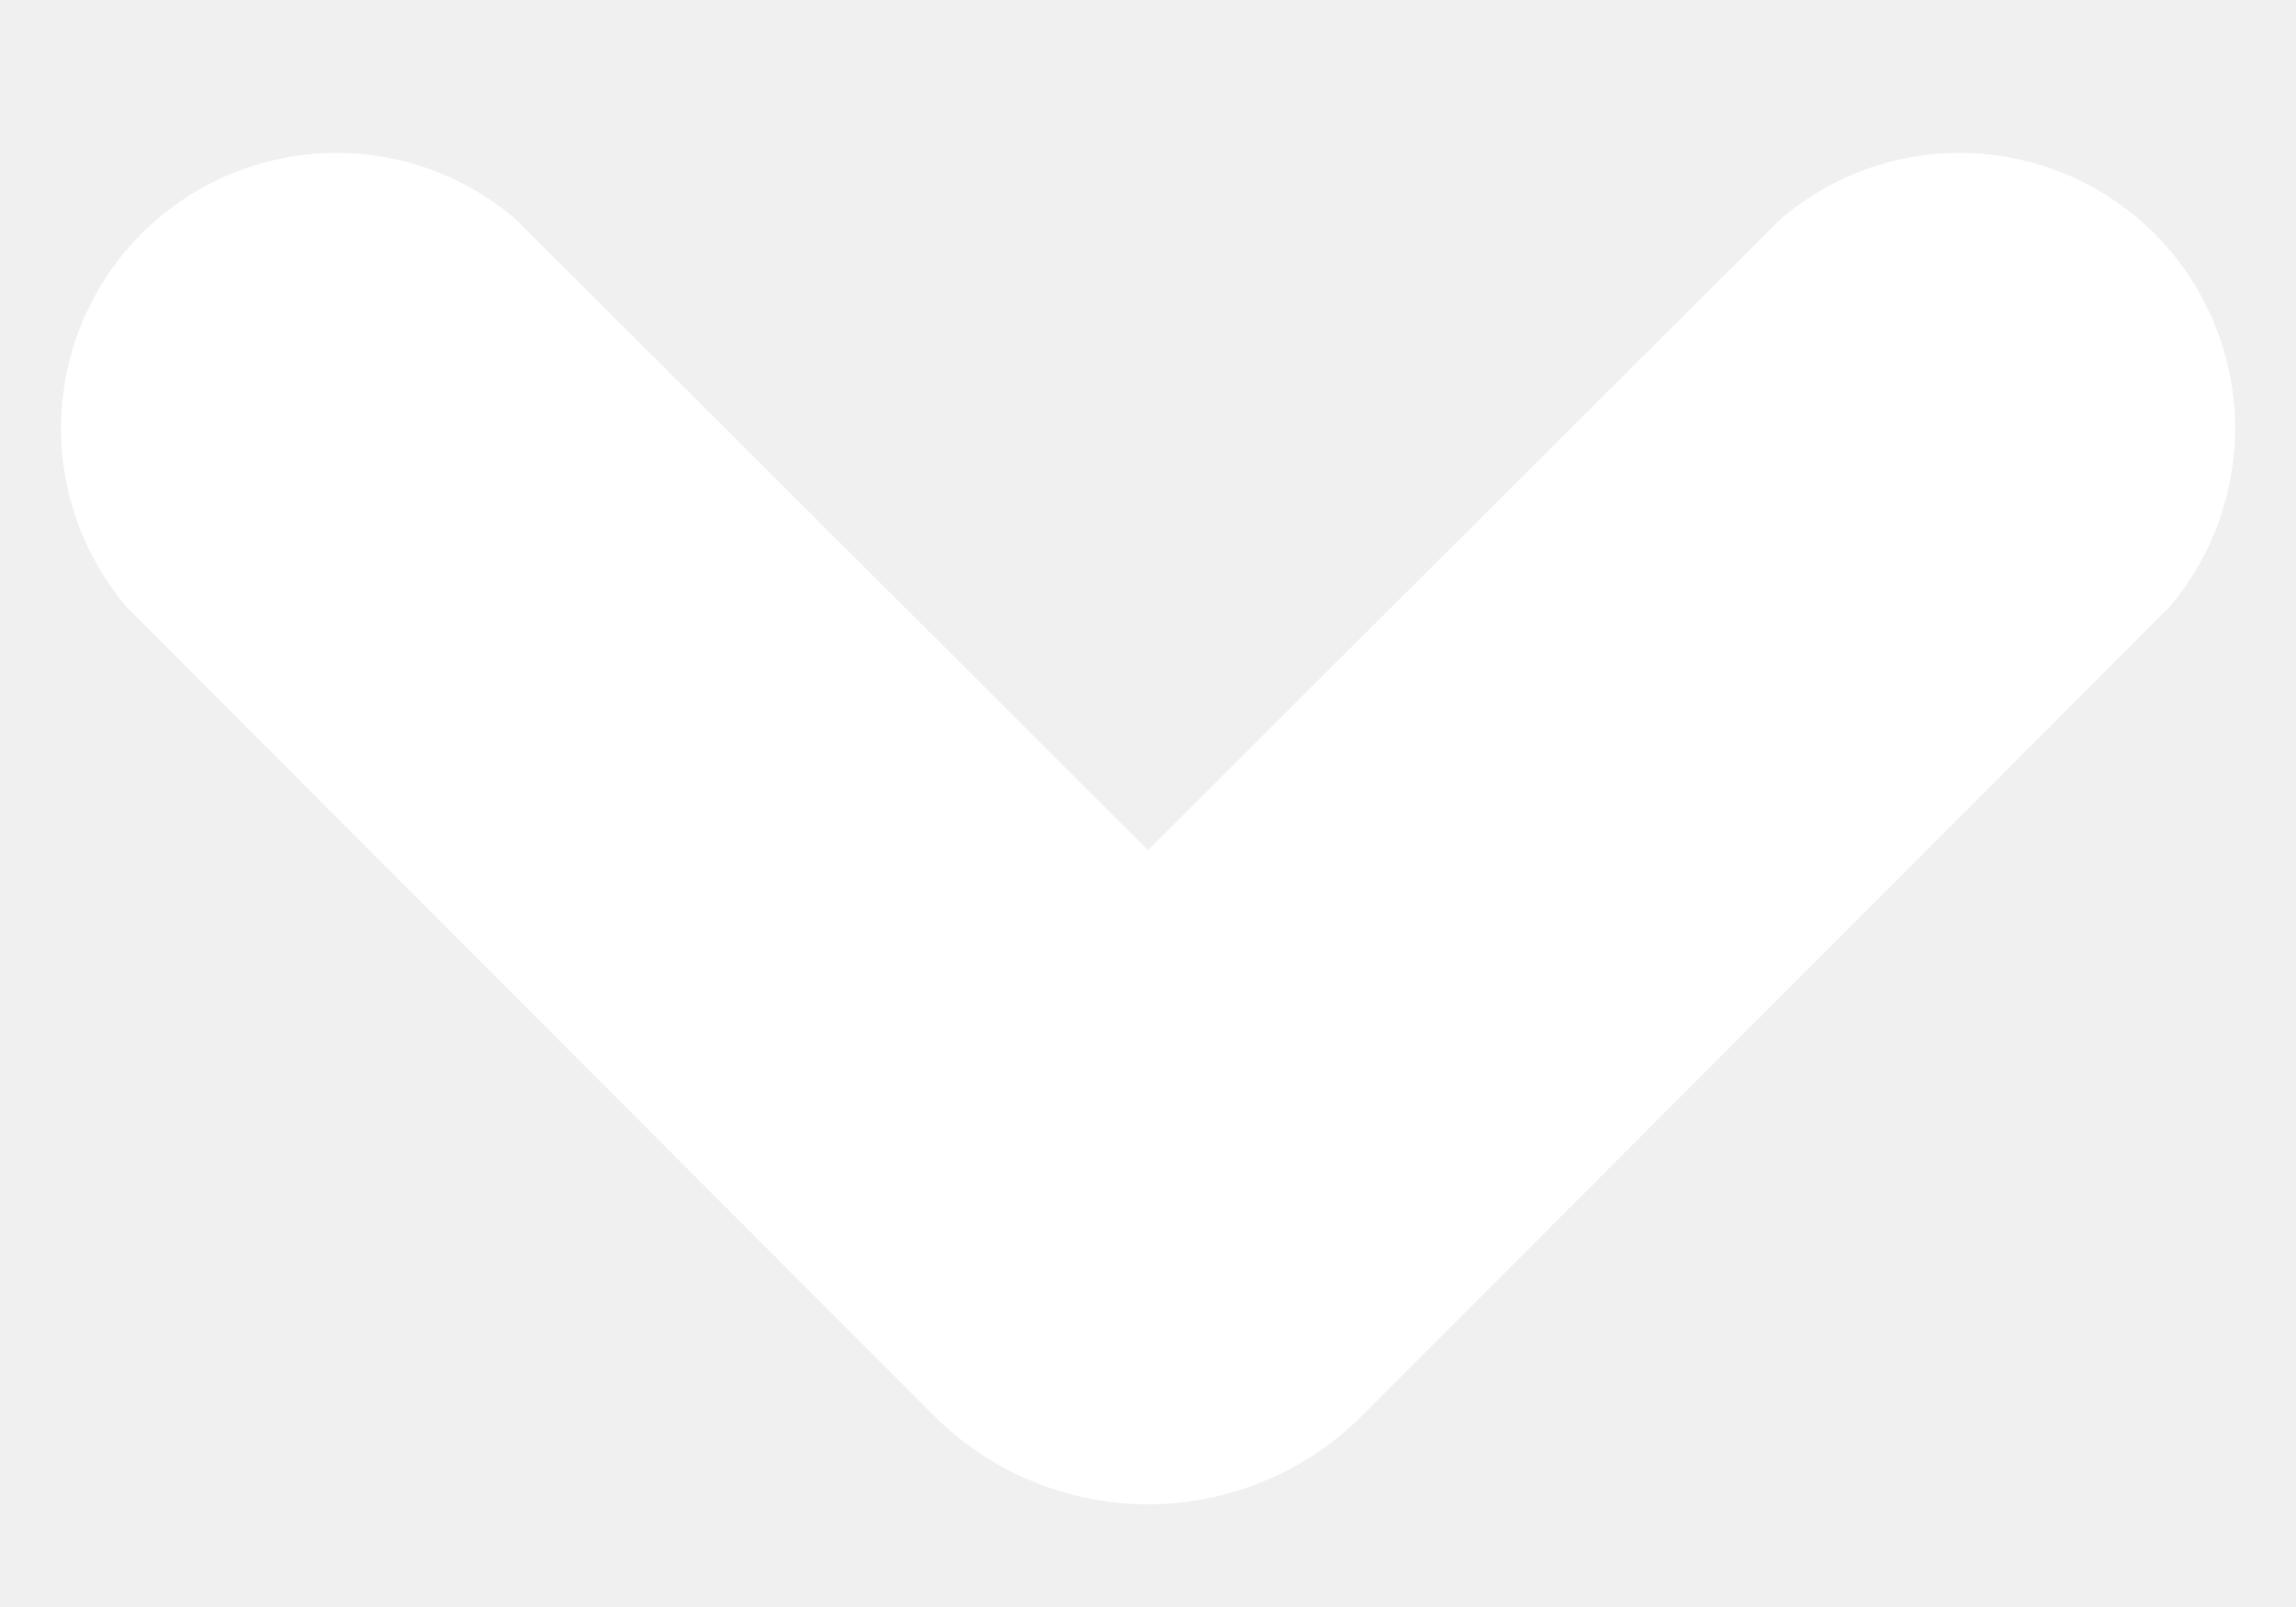
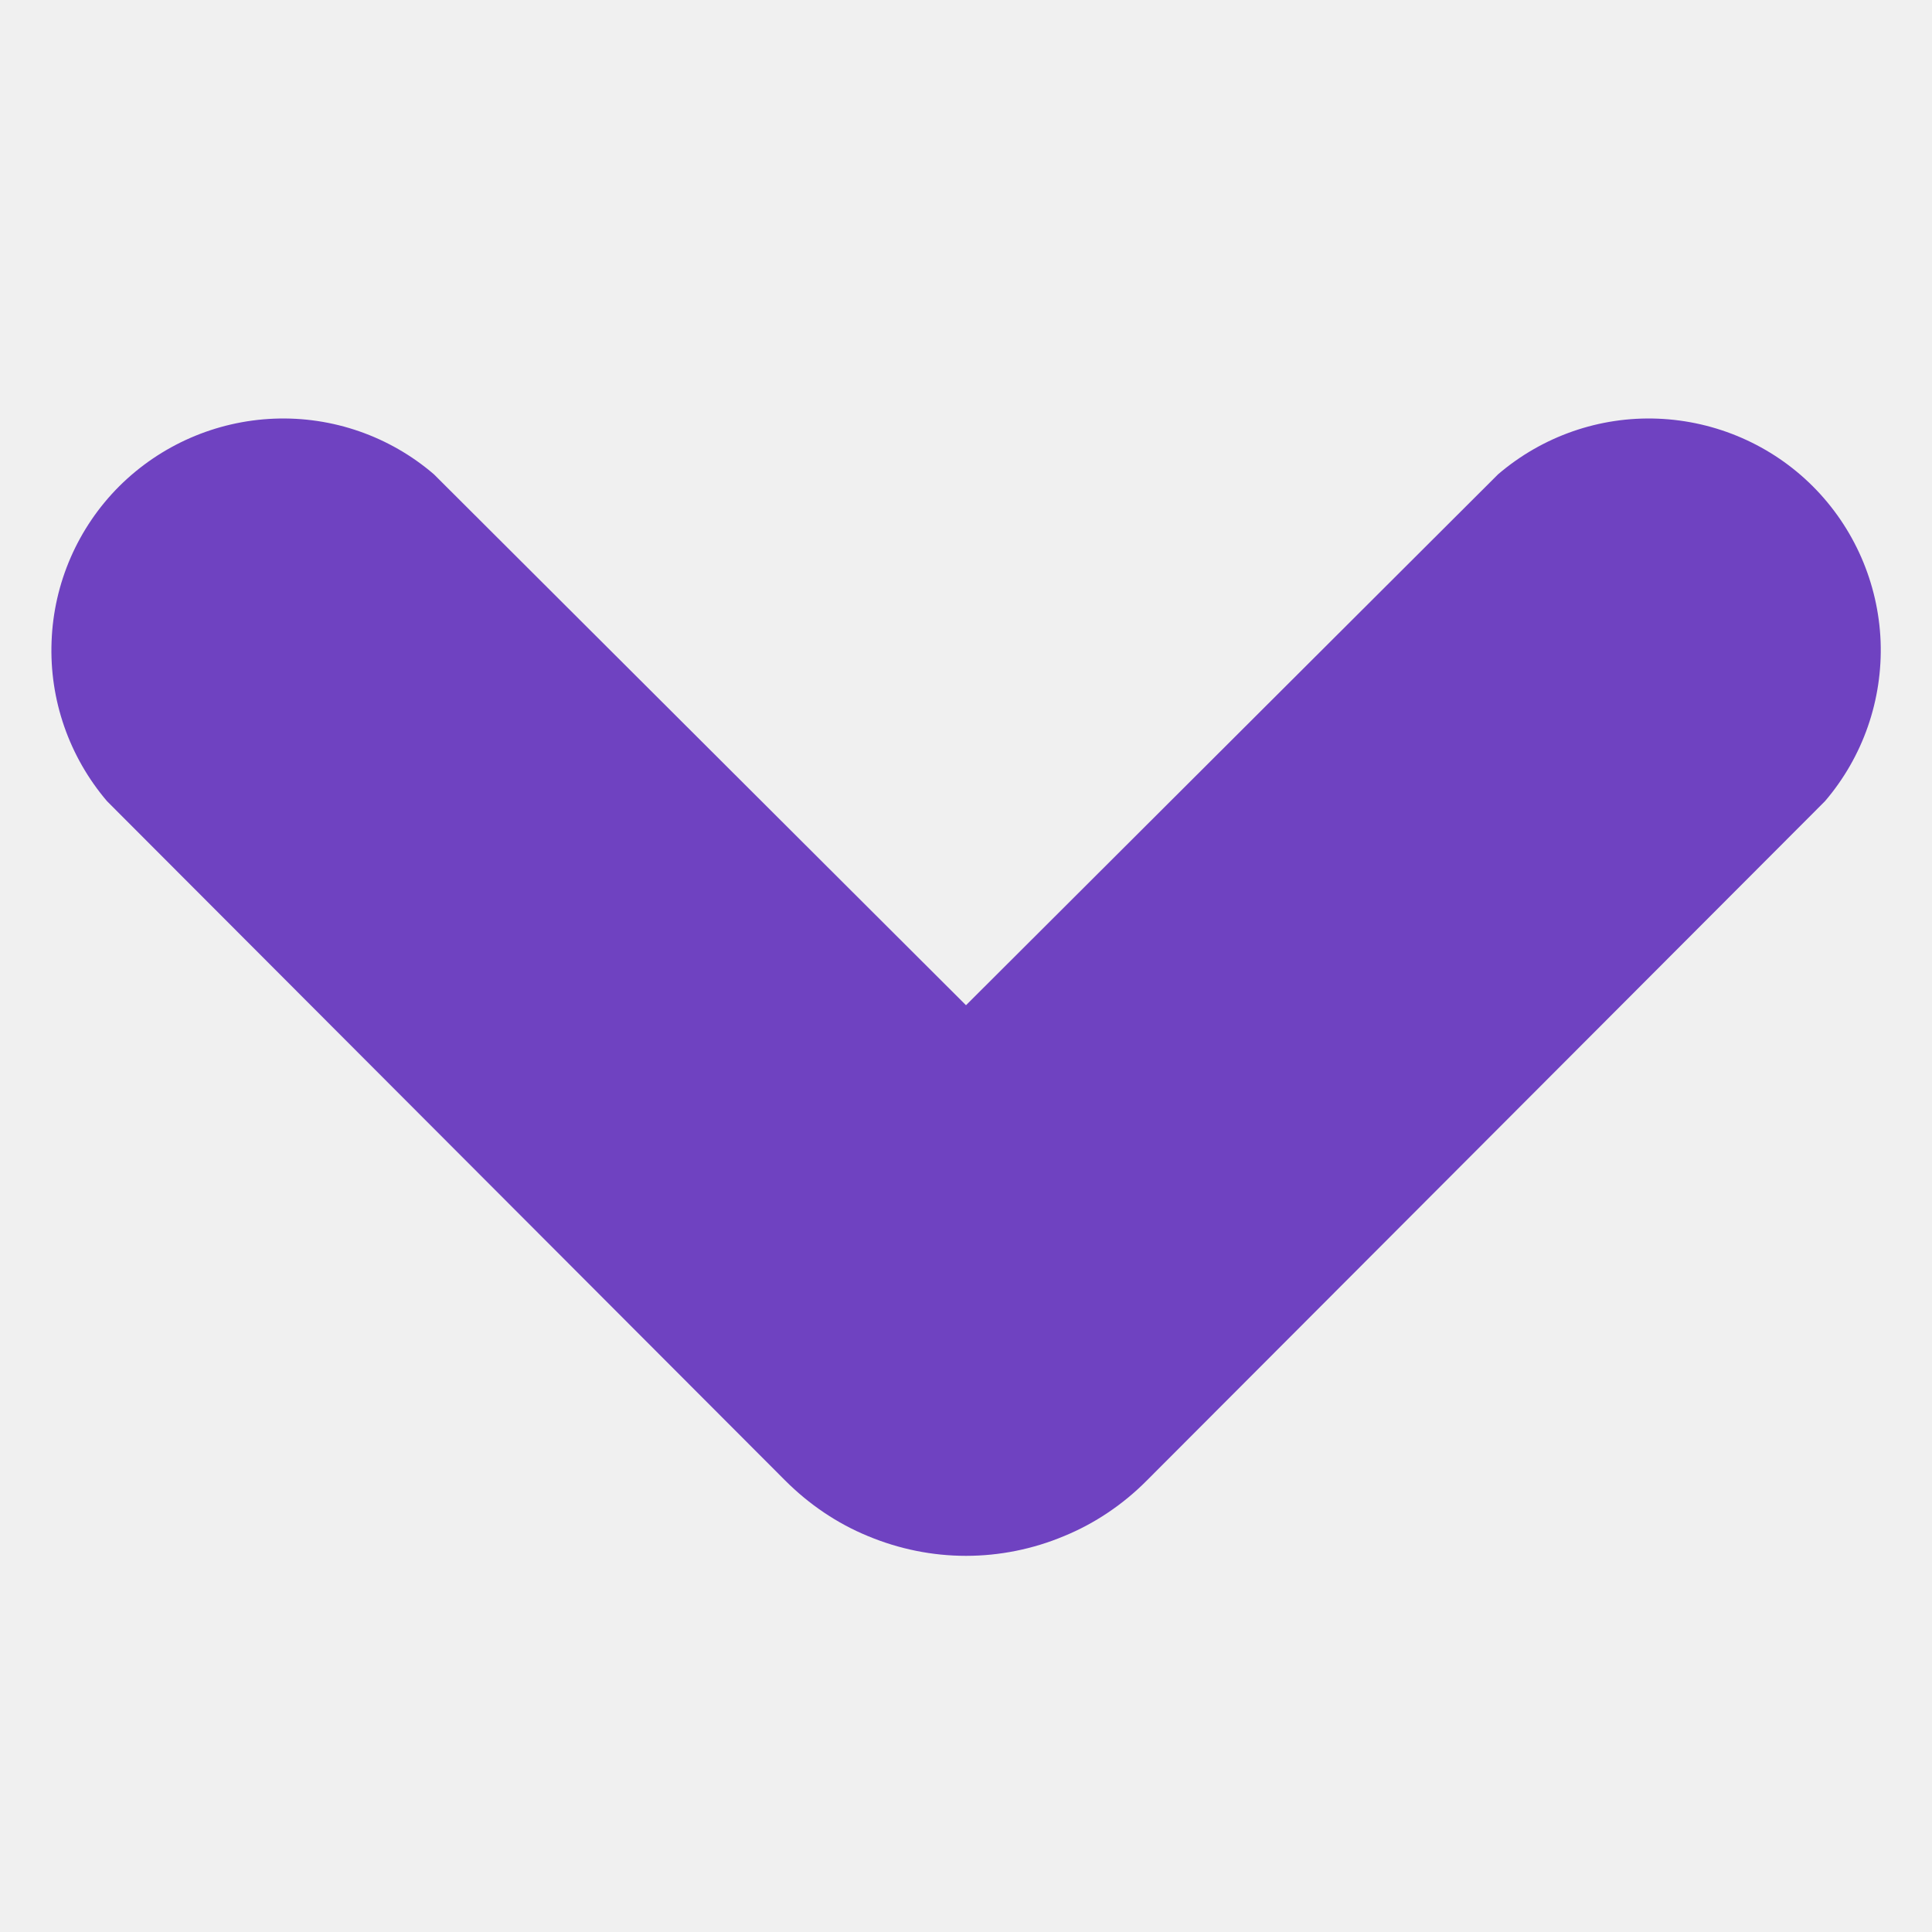
- <svg xmlns="http://www.w3.org/2000/svg" width="10" height="7" viewBox="0 0 10 7" fill="none">
-   <path d="M5 6.553C4.826 6.553 4.654 6.518 4.493 6.451C4.332 6.385 4.187 6.286 4.064 6.163L0.554 2.647C0.358 2.417 0.255 2.122 0.267 1.82C0.278 1.518 0.403 1.231 0.617 1.017C0.831 0.804 1.117 0.679 1.419 0.667C1.721 0.655 2.017 0.758 2.246 0.955L5 3.703L7.754 0.955C7.984 0.758 8.279 0.655 8.581 0.667C8.883 0.679 9.17 0.804 9.383 1.017C9.597 1.231 9.722 1.518 9.734 1.82C9.745 2.122 9.643 2.417 9.446 2.647L5.936 6.163C5.814 6.286 5.668 6.385 5.507 6.451C5.347 6.518 5.174 6.553 5 6.553Z" fill="white" />
+ <svg xmlns="http://www.w3.org/2000/svg" width="15" height="15" viewBox="0 0 10 7" fill="none">
+   <path d="M5 6.553C4.826 6.553 4.654 6.518 4.493 6.451C4.332 6.385 4.187 6.286 4.064 6.163L0.554 2.647C0.358 2.417 0.255 2.122 0.267 1.82C0.278 1.518 0.403 1.231 0.617 1.017C0.831 0.804 1.117 0.679 1.419 0.667C1.721 0.655 2.017 0.758 2.246 0.955L5 3.703L7.754 0.955C7.984 0.758 8.279 0.655 8.581 0.667C8.883 0.679 9.17 0.804 9.383 1.017C9.597 1.231 9.722 1.518 9.734 1.82C9.745 2.122 9.643 2.417 9.446 2.647L5.936 6.163C5.814 6.286 5.668 6.385 5.507 6.451C5.347 6.518 5.174 6.553 5 6.553Z" fill="#6f42c1" />
</svg>
